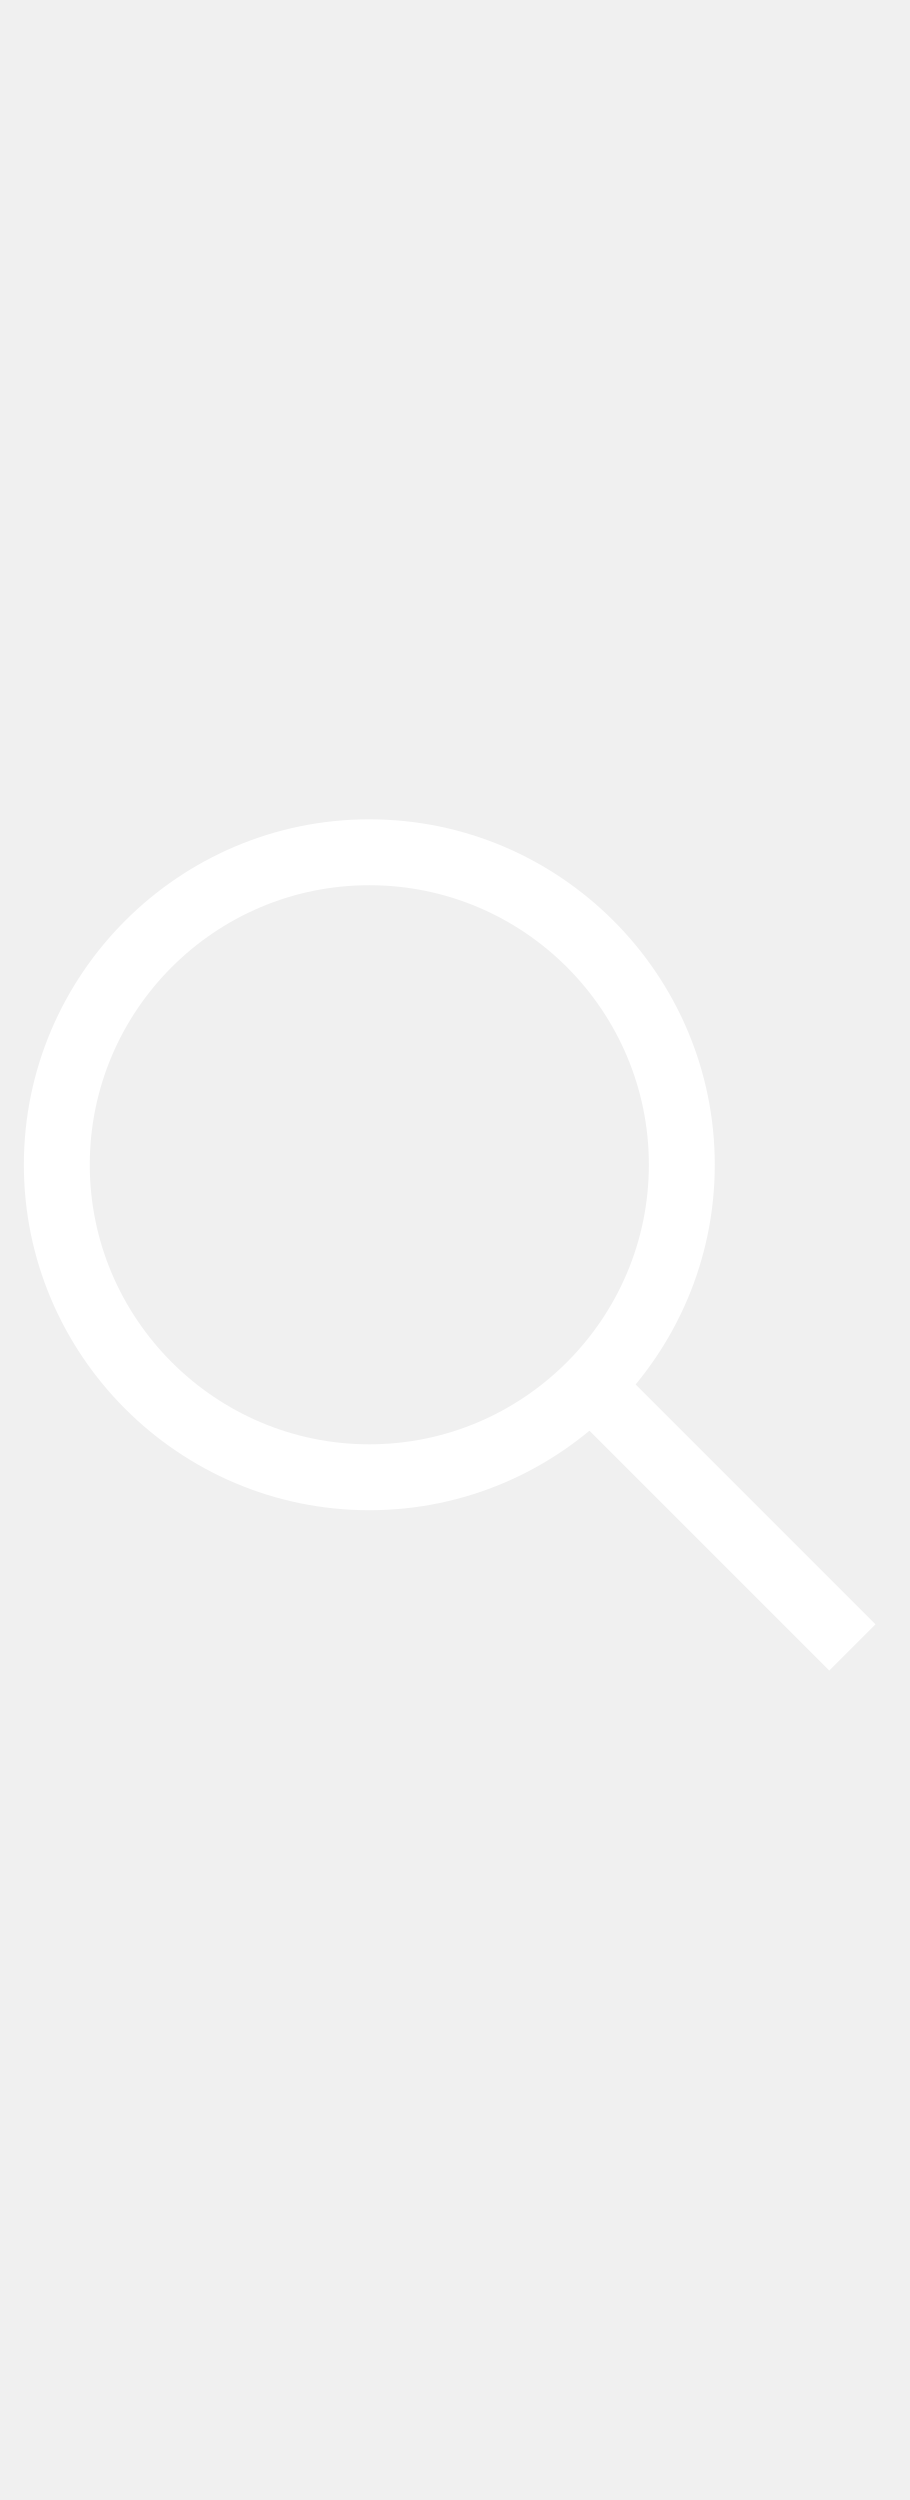
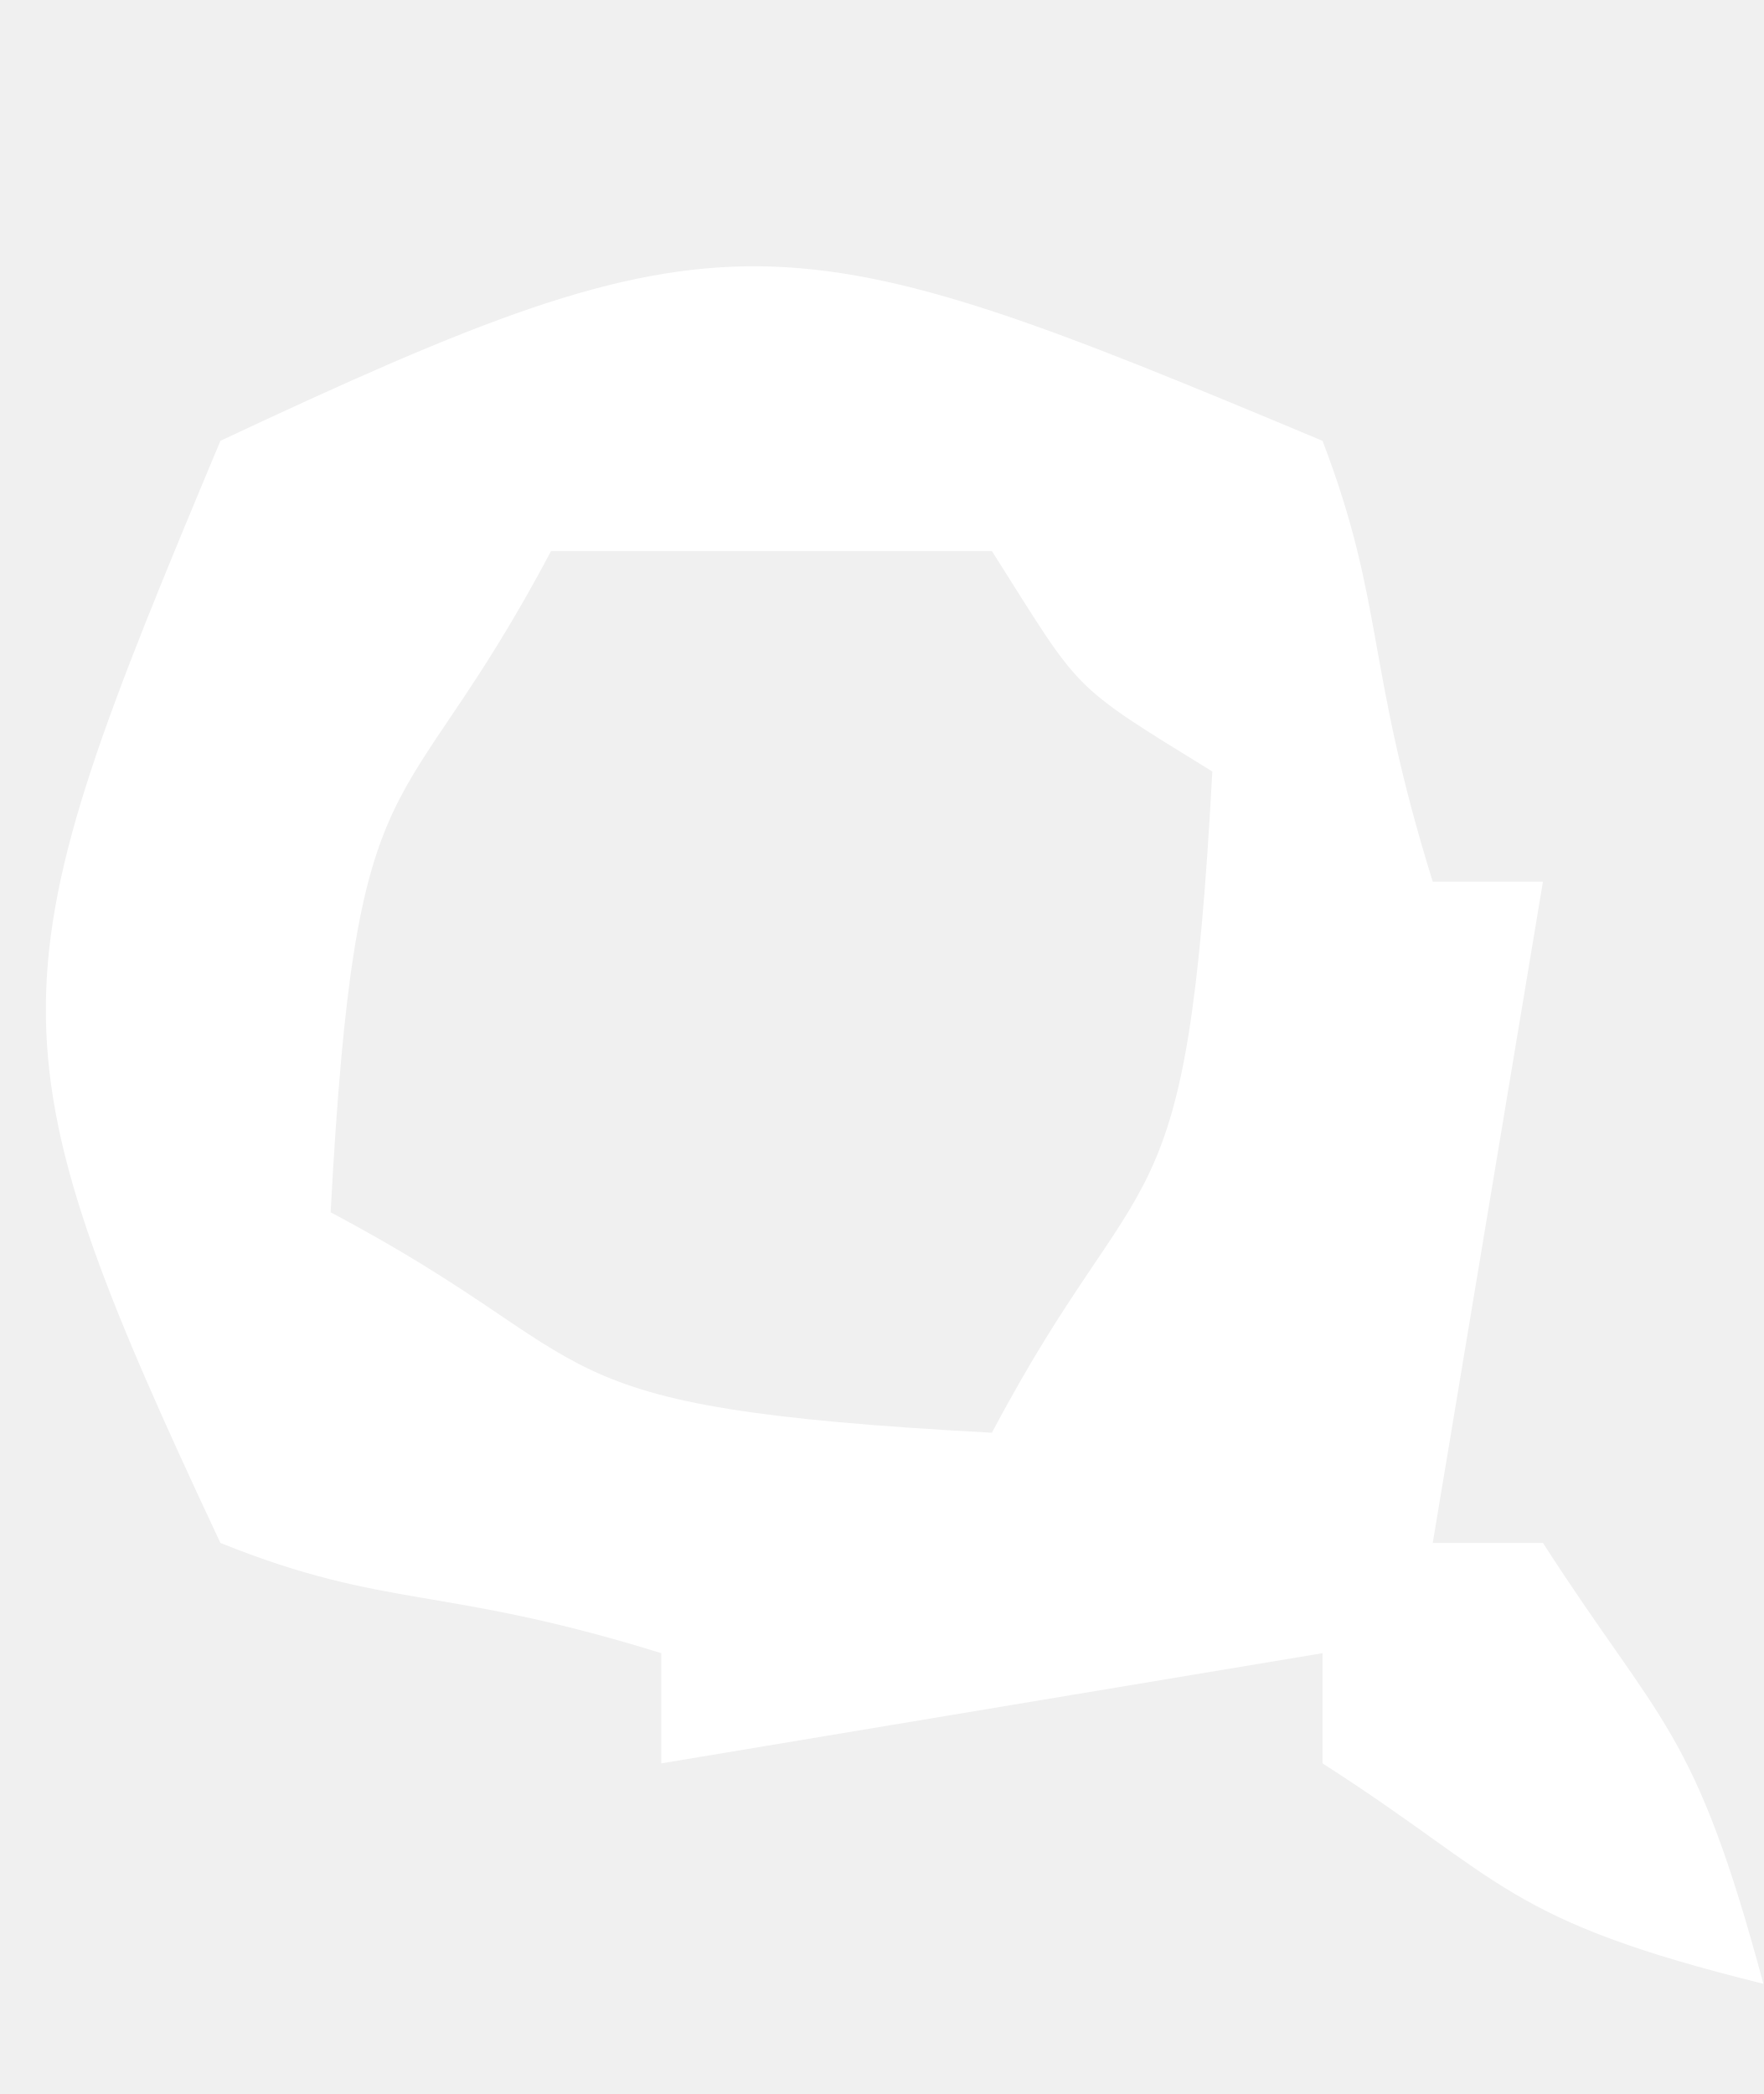
- <svg xmlns="http://www.w3.org/2000/svg" version="1.1" id="GLYPHS" x="0px" y="0px" width="16px" height="44px" viewBox="0 0 16 44" style="enable-background:new 0 0 16 44;" xml:space="preserve">
-   <g id="Search">
-     <g>
-       <rect style="fill:none;" width="16" height="44" />
-     </g>
-     <g>
-       <path style="fill:#FFFFFF;" d="M6.5,26.58c-3.35,0-6.08-2.73-6.08-6.08s2.73-6.08,6.08-6.08s6.08,2.73,6.08,6.08    S9.85,26.58,6.5,26.58z M6.5,15.58c-2.72,0-4.92,2.21-4.92,4.92s2.21,4.92,4.92,4.92s4.92-2.21,4.92-4.92S9.22,15.58,6.5,15.58z" />
-     </g>
-     <g>
-       <rect x="12.18" y="23.57" transform="matrix(0.7071 -0.7071 0.7071 0.7071 -15.1807 16.8505)" style="fill:#FFFFFF;" width="1.15" height="6.36" />
-     </g>
-   </g>
+ <svg xmlns="http://www.w3.org/2000/svg" version="1.1" id="Layer_1" x="0px" y="0px" width="16px" height="19px" viewBox="0 0 16 19" enable-background="new 0 0 16 19" xml:space="preserve">
+   <path fill-rule="evenodd" clip-rule="evenodd" fill="#FFFFFF" d="M16,18c-0.628-2.339-0.926-2.332-2-4c-0.333,0-0.667,0-1,0  c0.333-2,0.667-4,1-6c-0.333,0-0.667,0-1,0c-0.613-1.97-0.433-2.518-1-4C7.096,1.946,6.619,1.831,2,4c-2.054,4.904-2.169,5.381,0,10  c1.521,0.611,1.993,0.378,4,1c0,0.333,0,0.667,0,1c2-0.333,4-0.667,6-1c0,0.333,0,0.667,0,1C13.665,17.068,13.642,17.417,16,18z   M9,13c-4.307-0.231-3.388-0.618-6-2c0.231-4.307,0.618-3.388,2-6c1.333,0,2.667,0,4,0c0.822,1.296,0.686,1.191,2,2  C10.769,11.307,10.382,10.388,9,13z" />
</svg>
